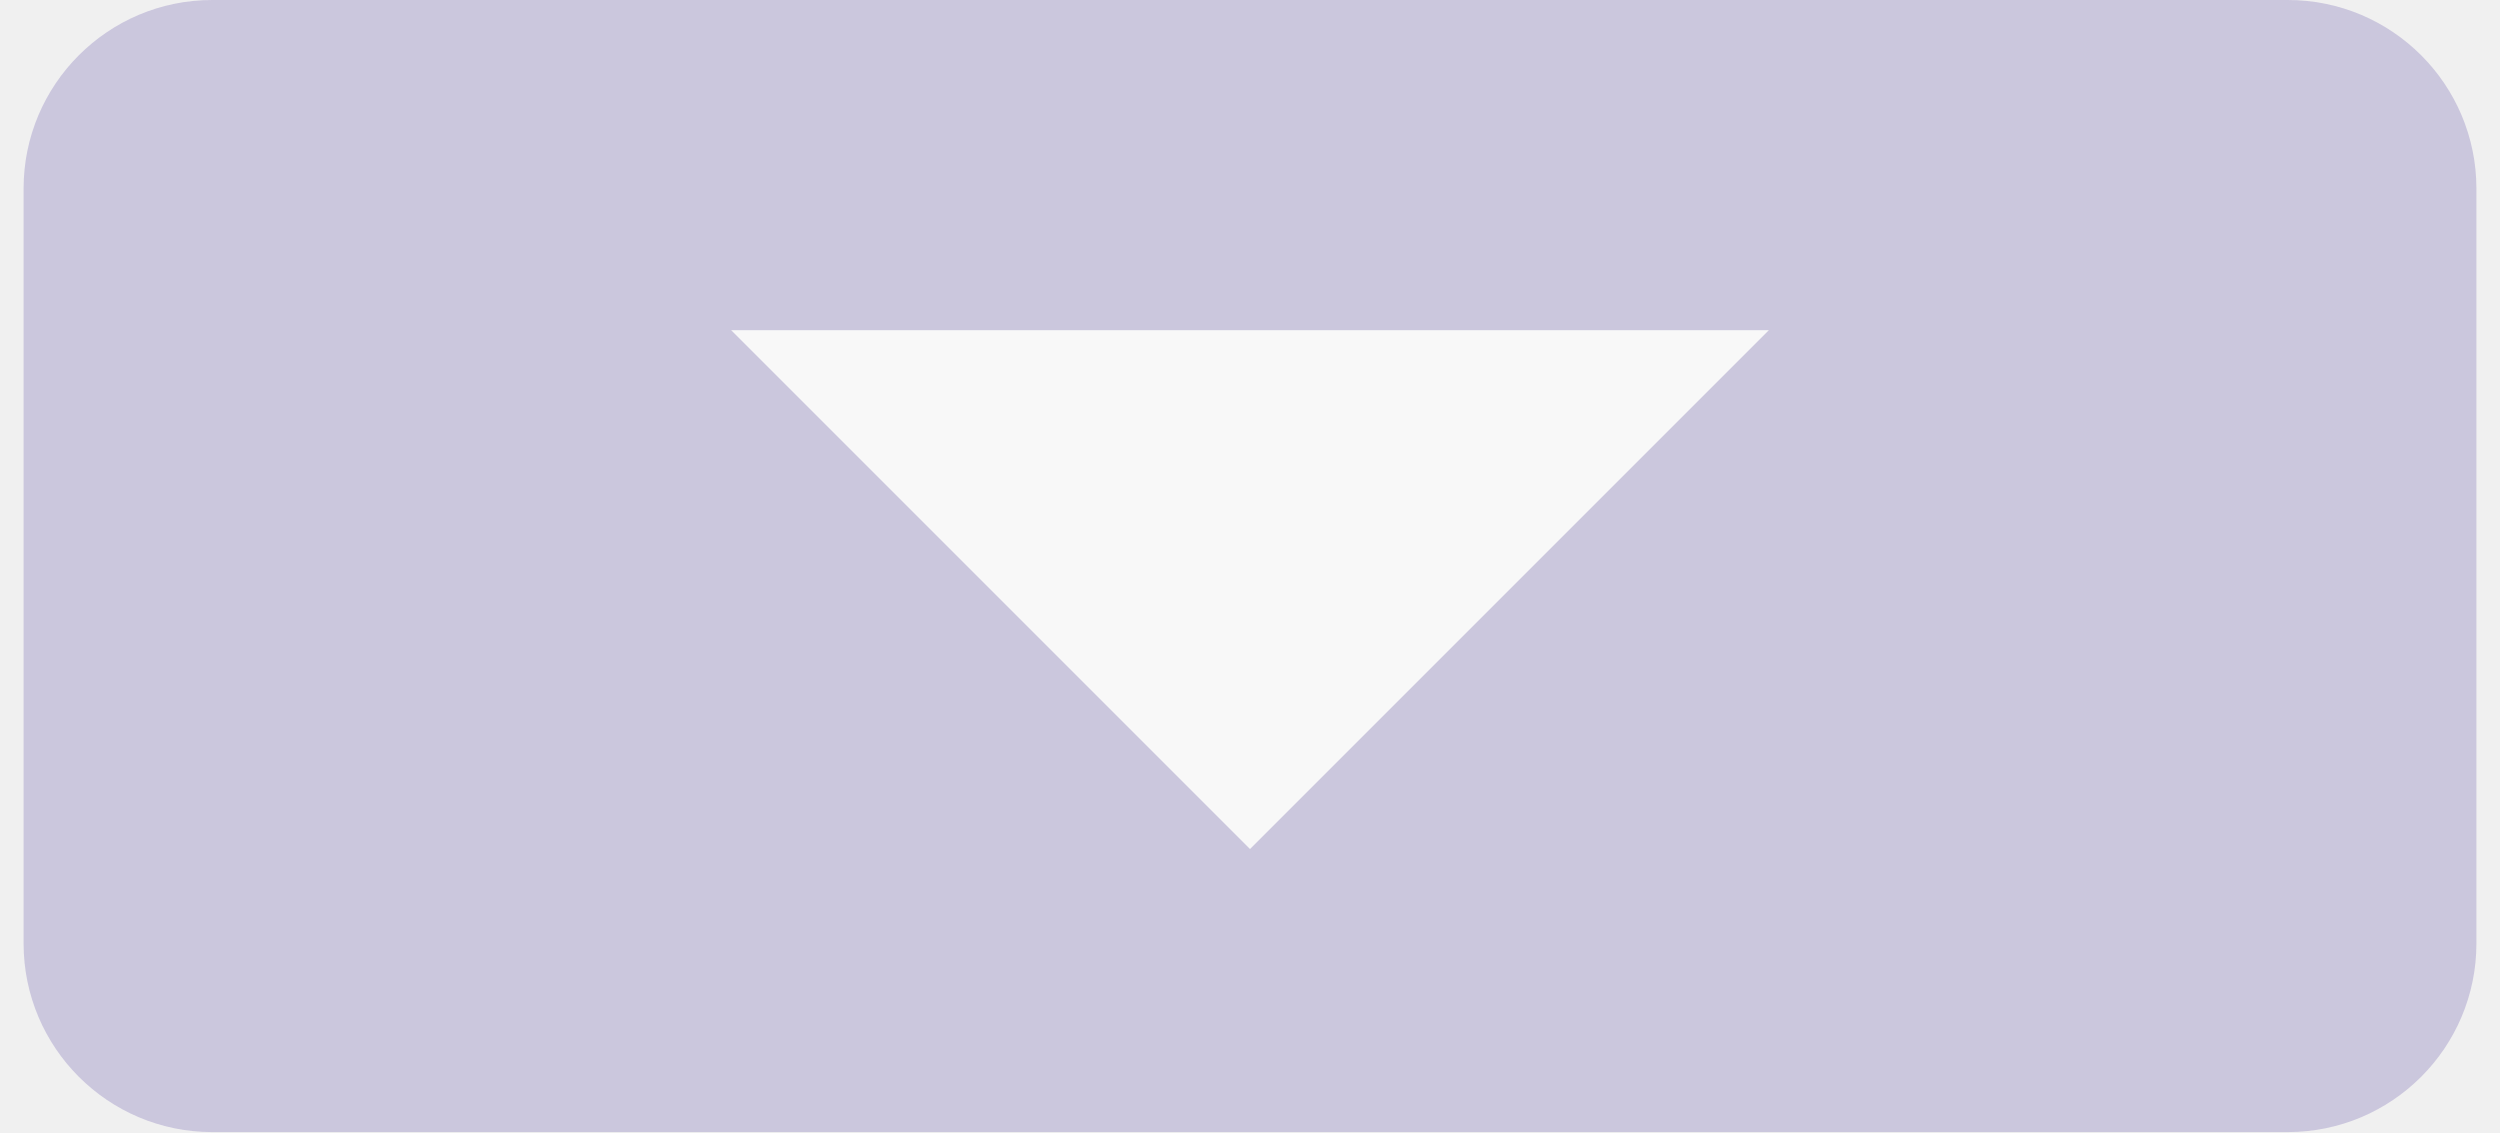
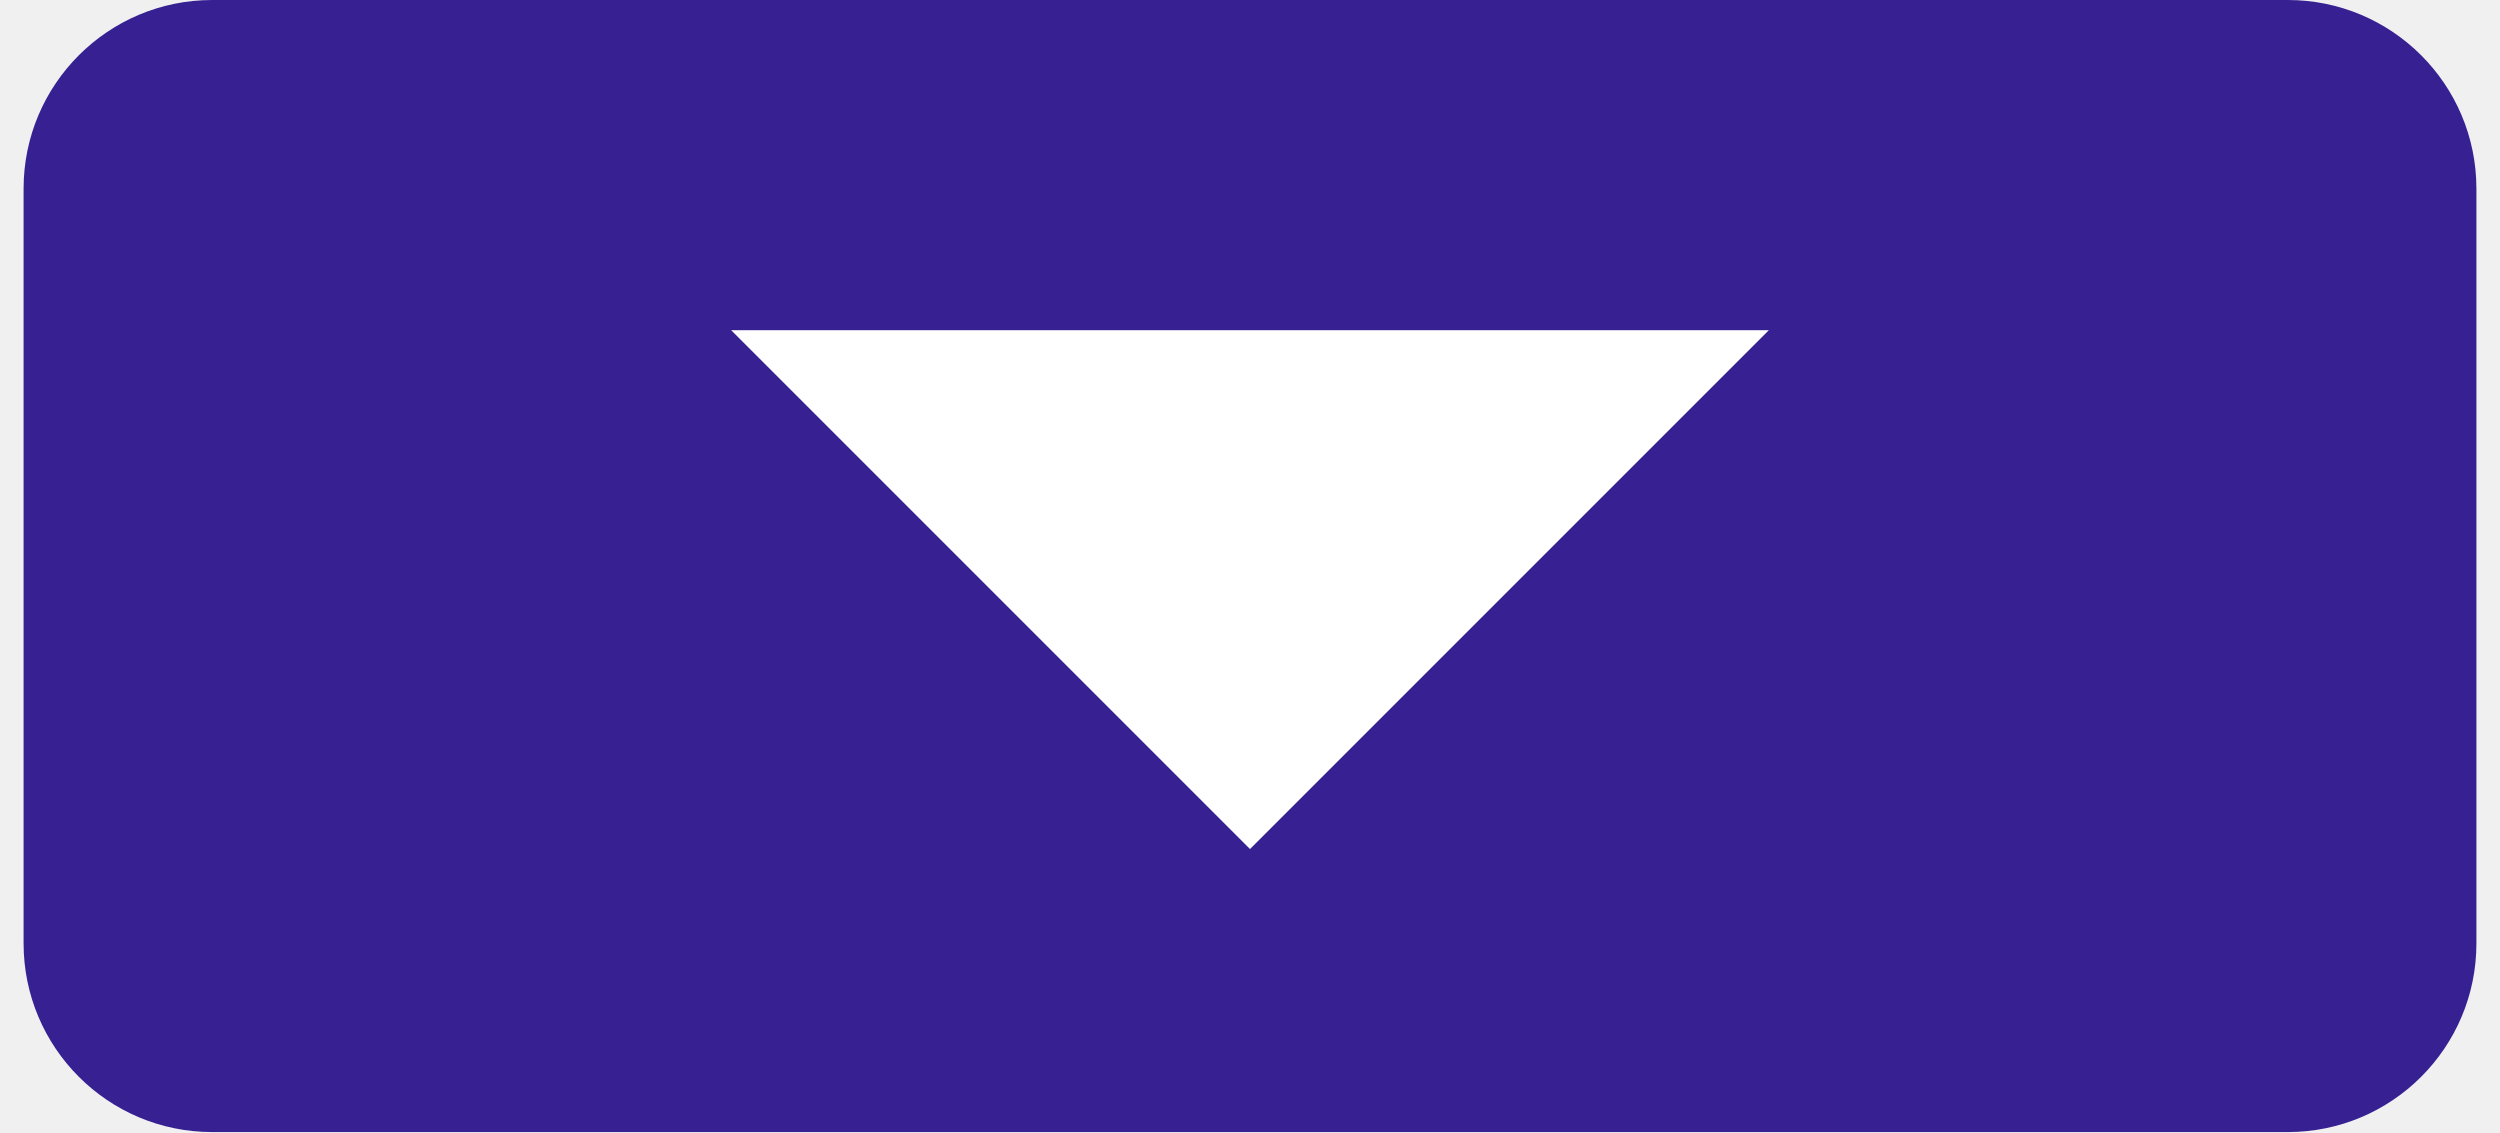
<svg xmlns="http://www.w3.org/2000/svg" width="53" height="24" viewBox="0 0 53 24" fill="none">
-   <g opacity="0.5">
-     <rect opacity="0.4" x="52.5" y="24" width="52" height="24" rx="4" transform="rotate(-180 52.5 24)" fill="#372092" />
+   <g opacity="1">
+     <rect x="52.5" y="24" width="52" height="24" rx="4" transform="rotate(-180 52.5 24)" fill="#372092" />
    <path d="M37.5 7L26.5 18L15.5 7" fill="white" />
  </g>
</svg>
